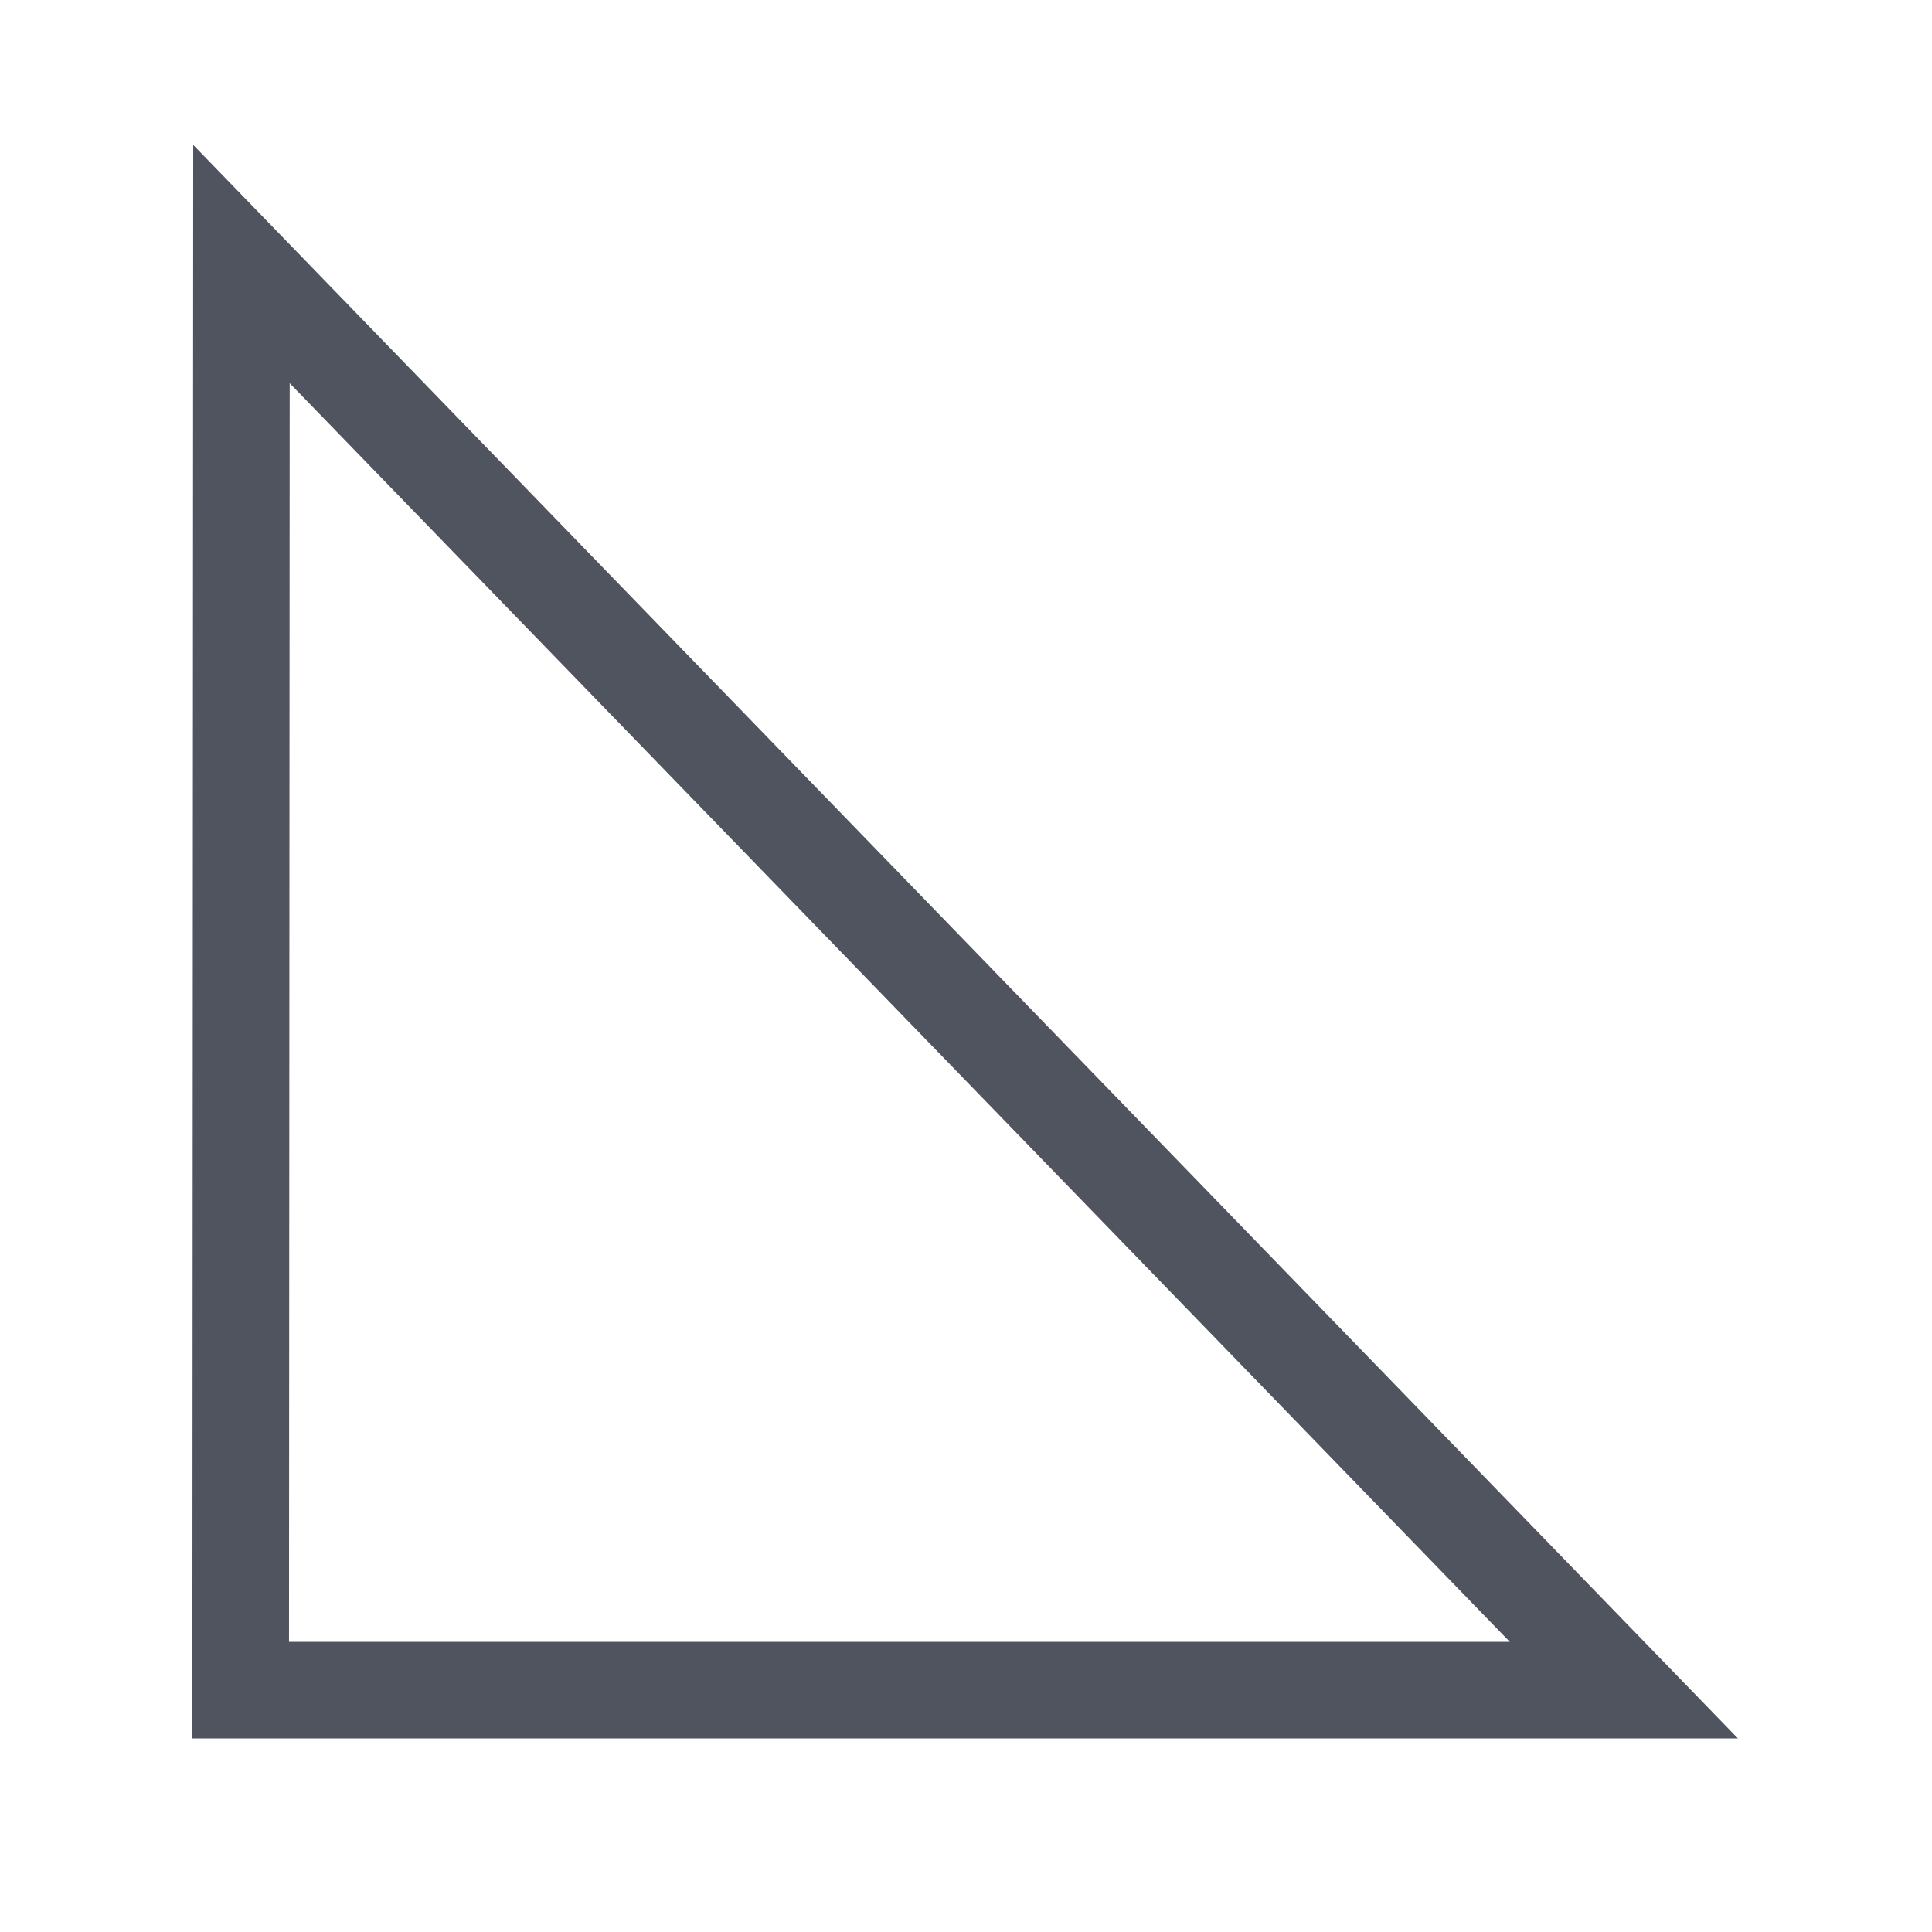
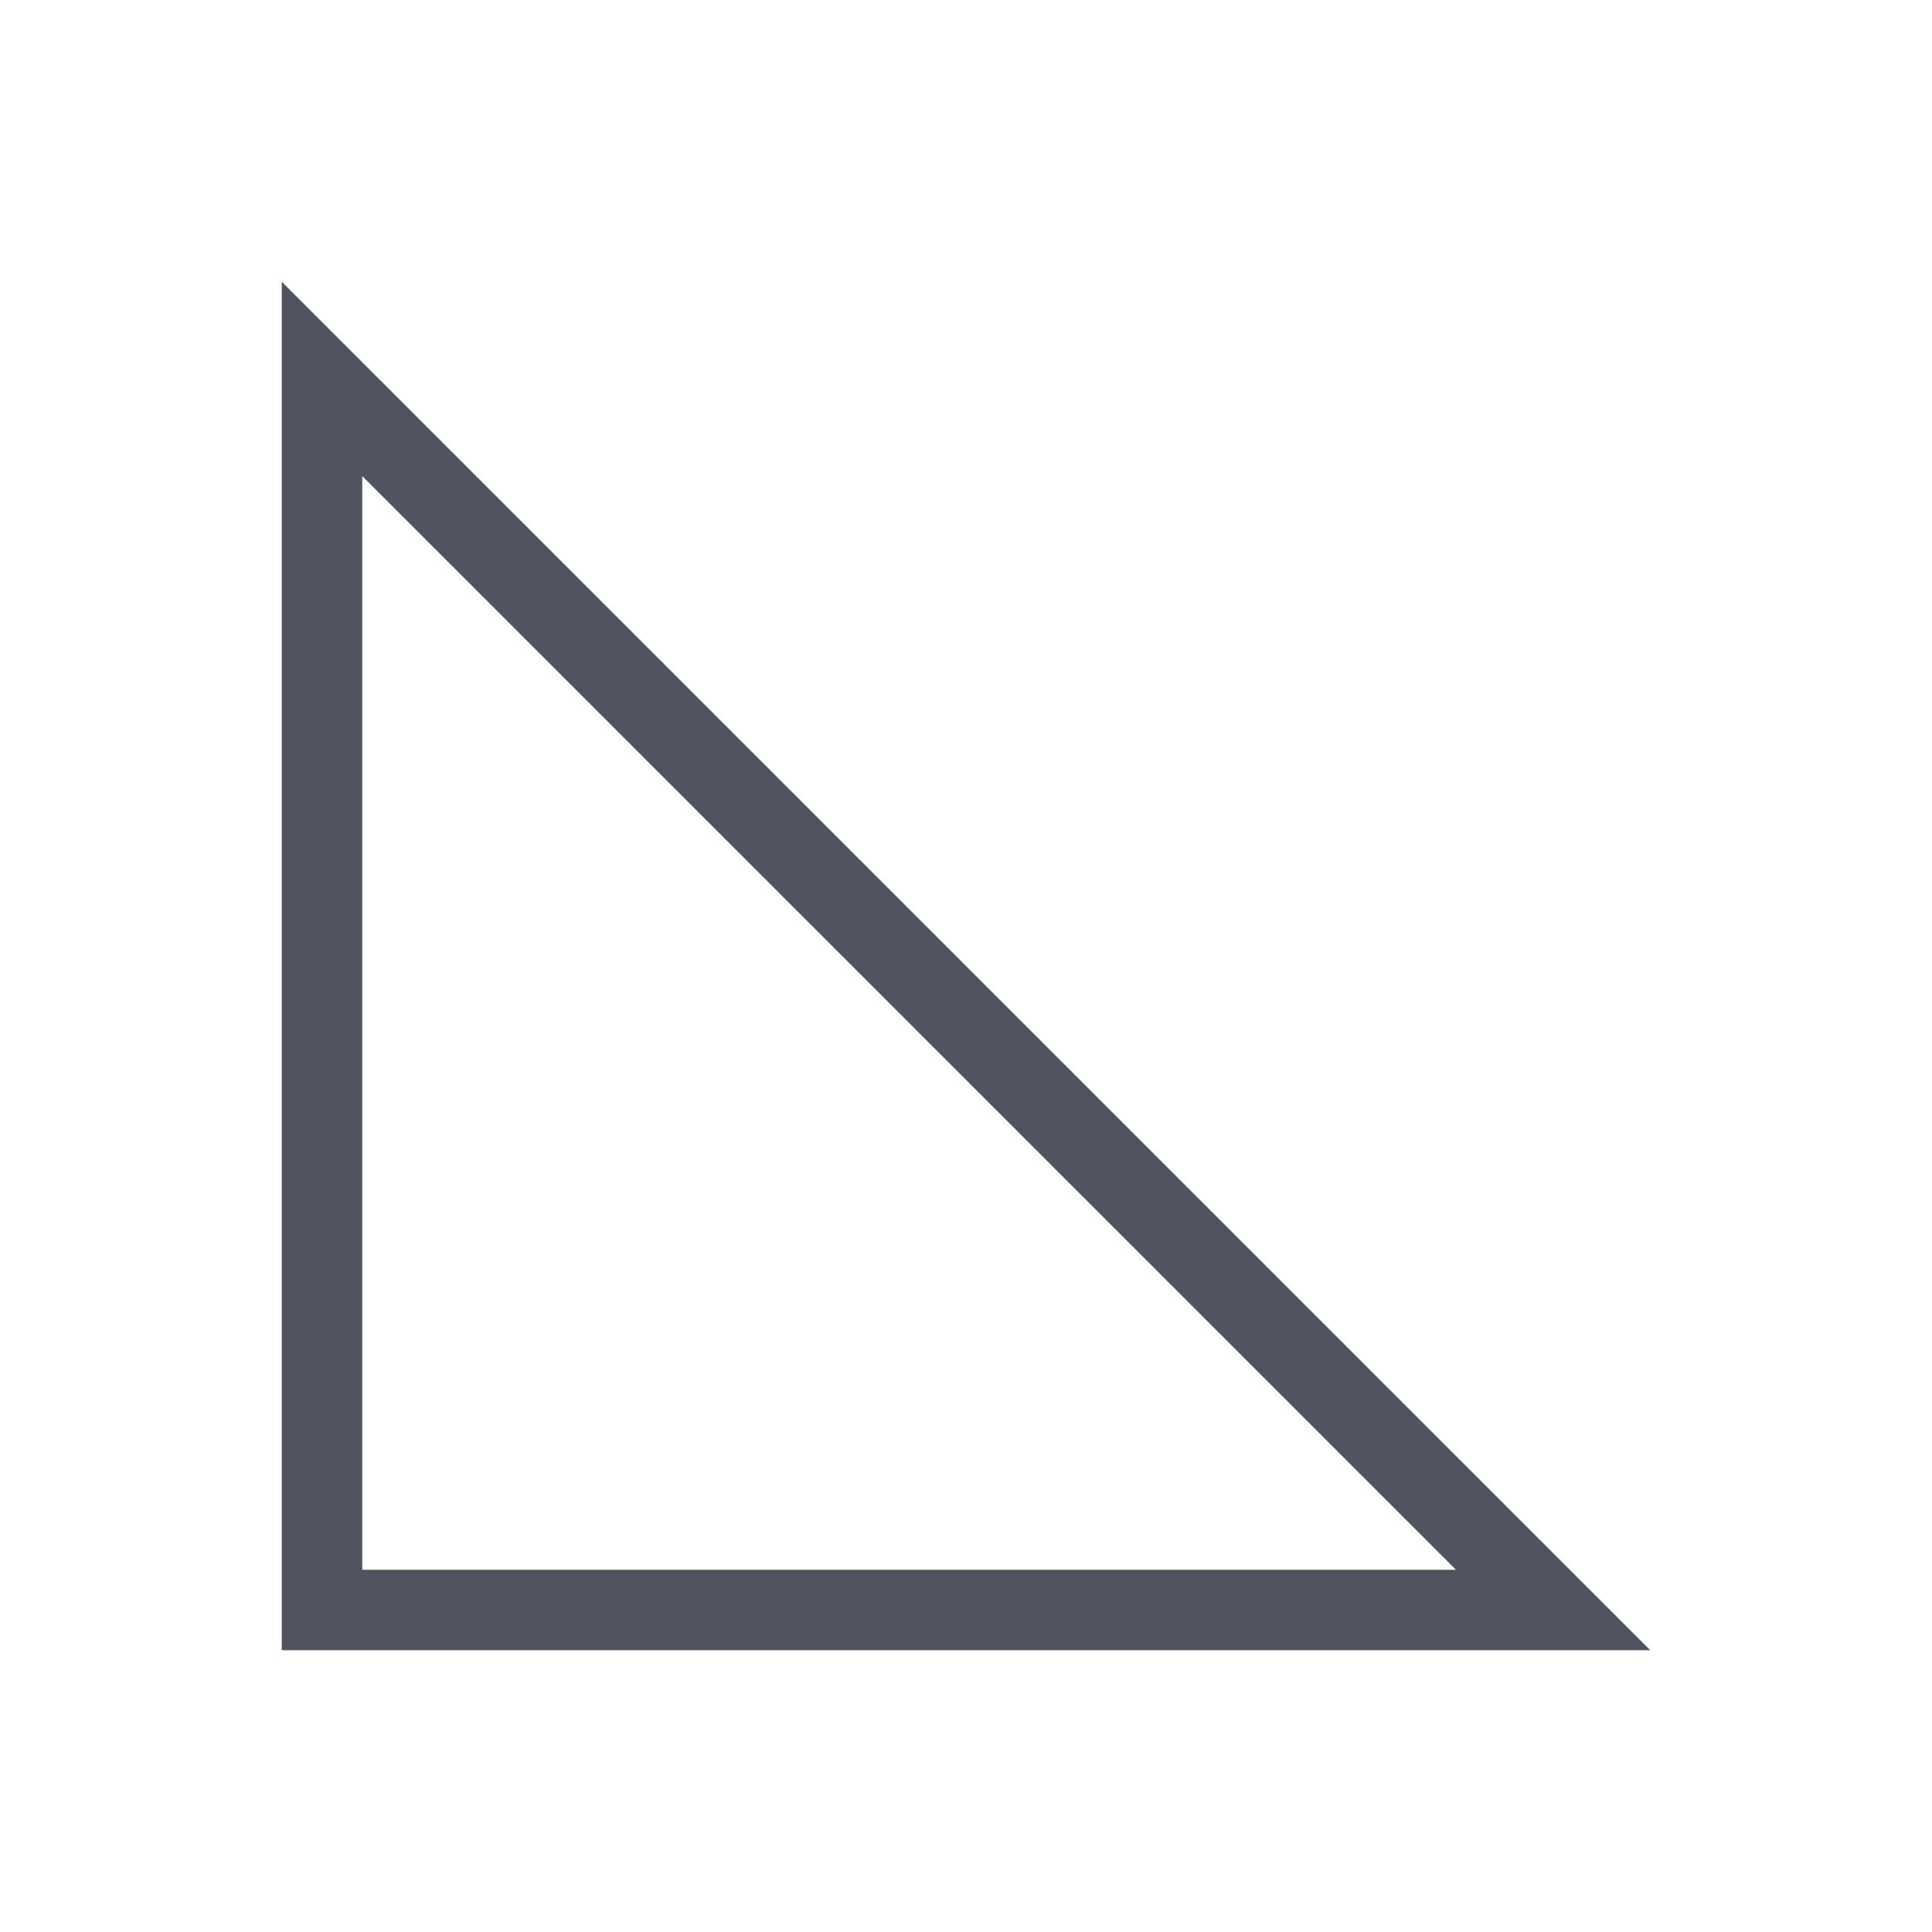
- <svg xmlns="http://www.w3.org/2000/svg" width="40px" height="40px" viewBox="0 0 40 40" version="1.1">
-   <g id="01-icon/形状工具/浅色/07-直角三角形" stroke="none" stroke-width="1" fill="none" fill-rule="evenodd">
-     <path d="M4.999,5.467 L4.983,34.992 L33.62,34.992 L4.999,5.467 Z" id="多边形" stroke="#50545E" stroke-width="2" />
+ <svg xmlns="http://www.w3.org/2000/svg" width="48px" height="48px" viewBox="0 0 48 48" version="1.1">
+   <g id="01-通用/01-图标/48px/graphic7" stroke="none" stroke-width="1" fill="none" fill-rule="evenodd">
+     <g id="01-icon/形状工具/浅色/07-直角三角形" transform="translate(7, 7)" stroke="#50545E" stroke-width="2">
+       <path d="M1,2.414 L31.586,33 L1,33 L1,2.414 Z" id="矩形" />
+     </g>
  </g>
</svg>
